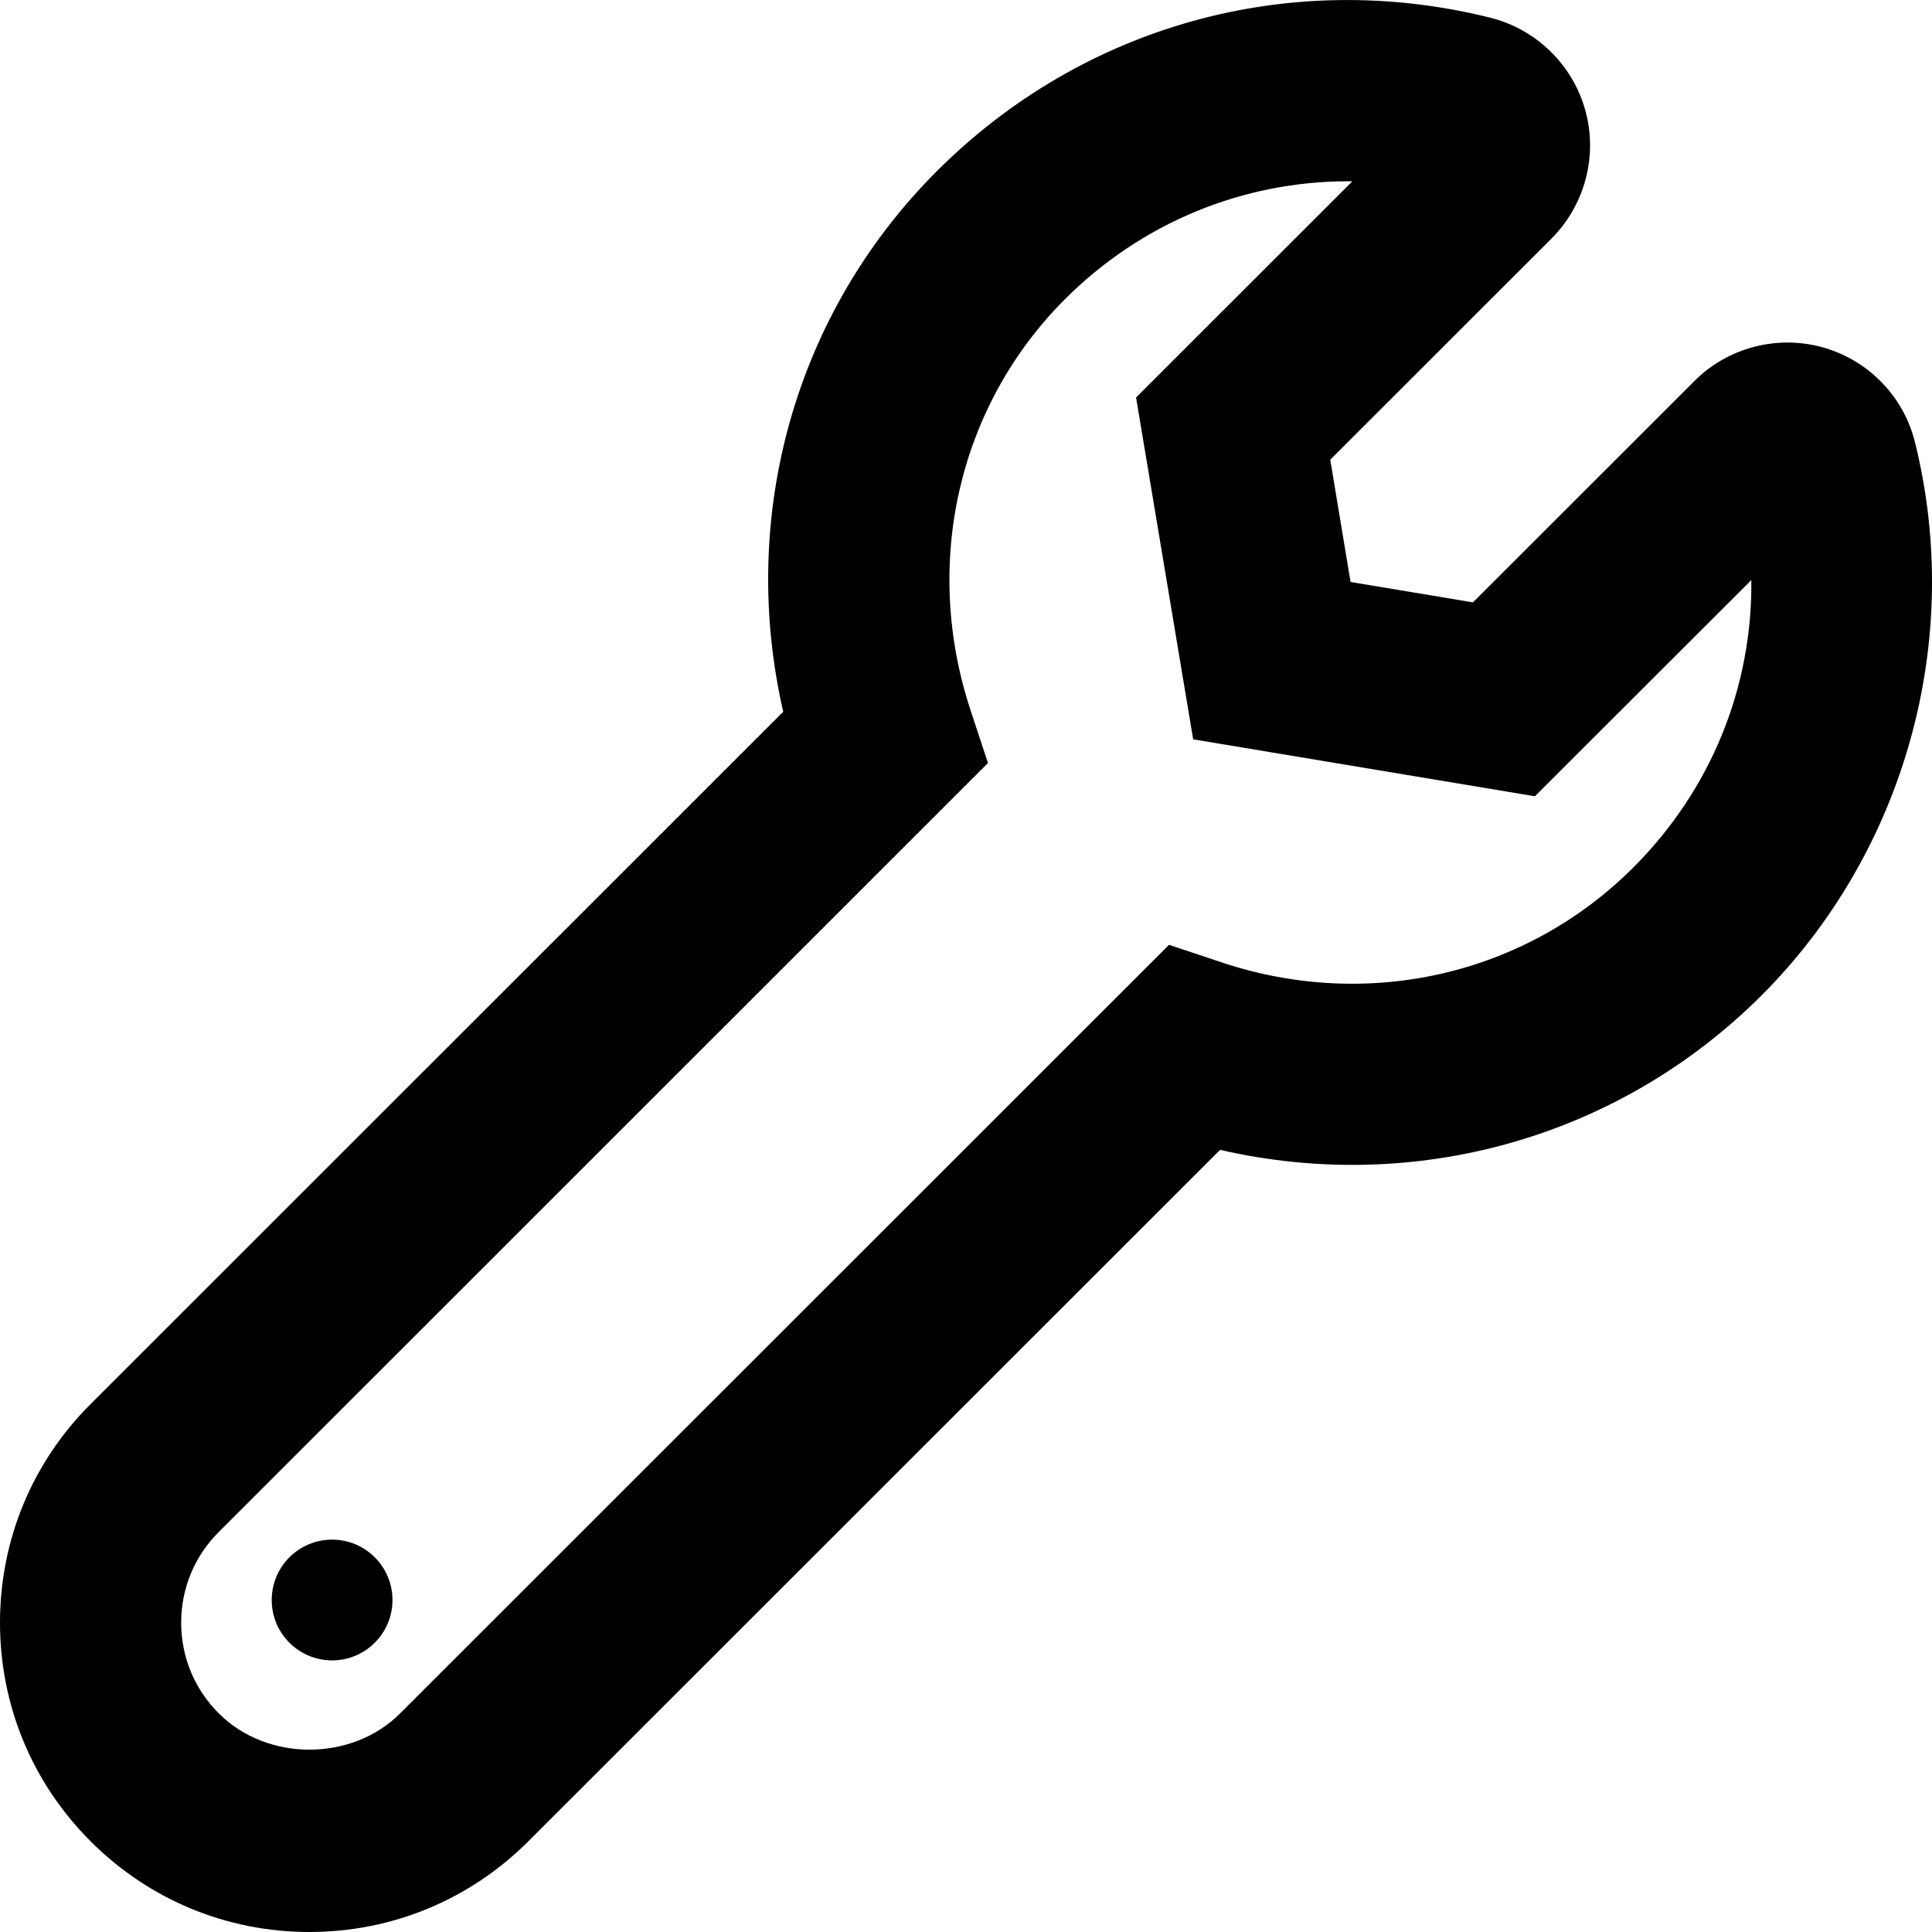
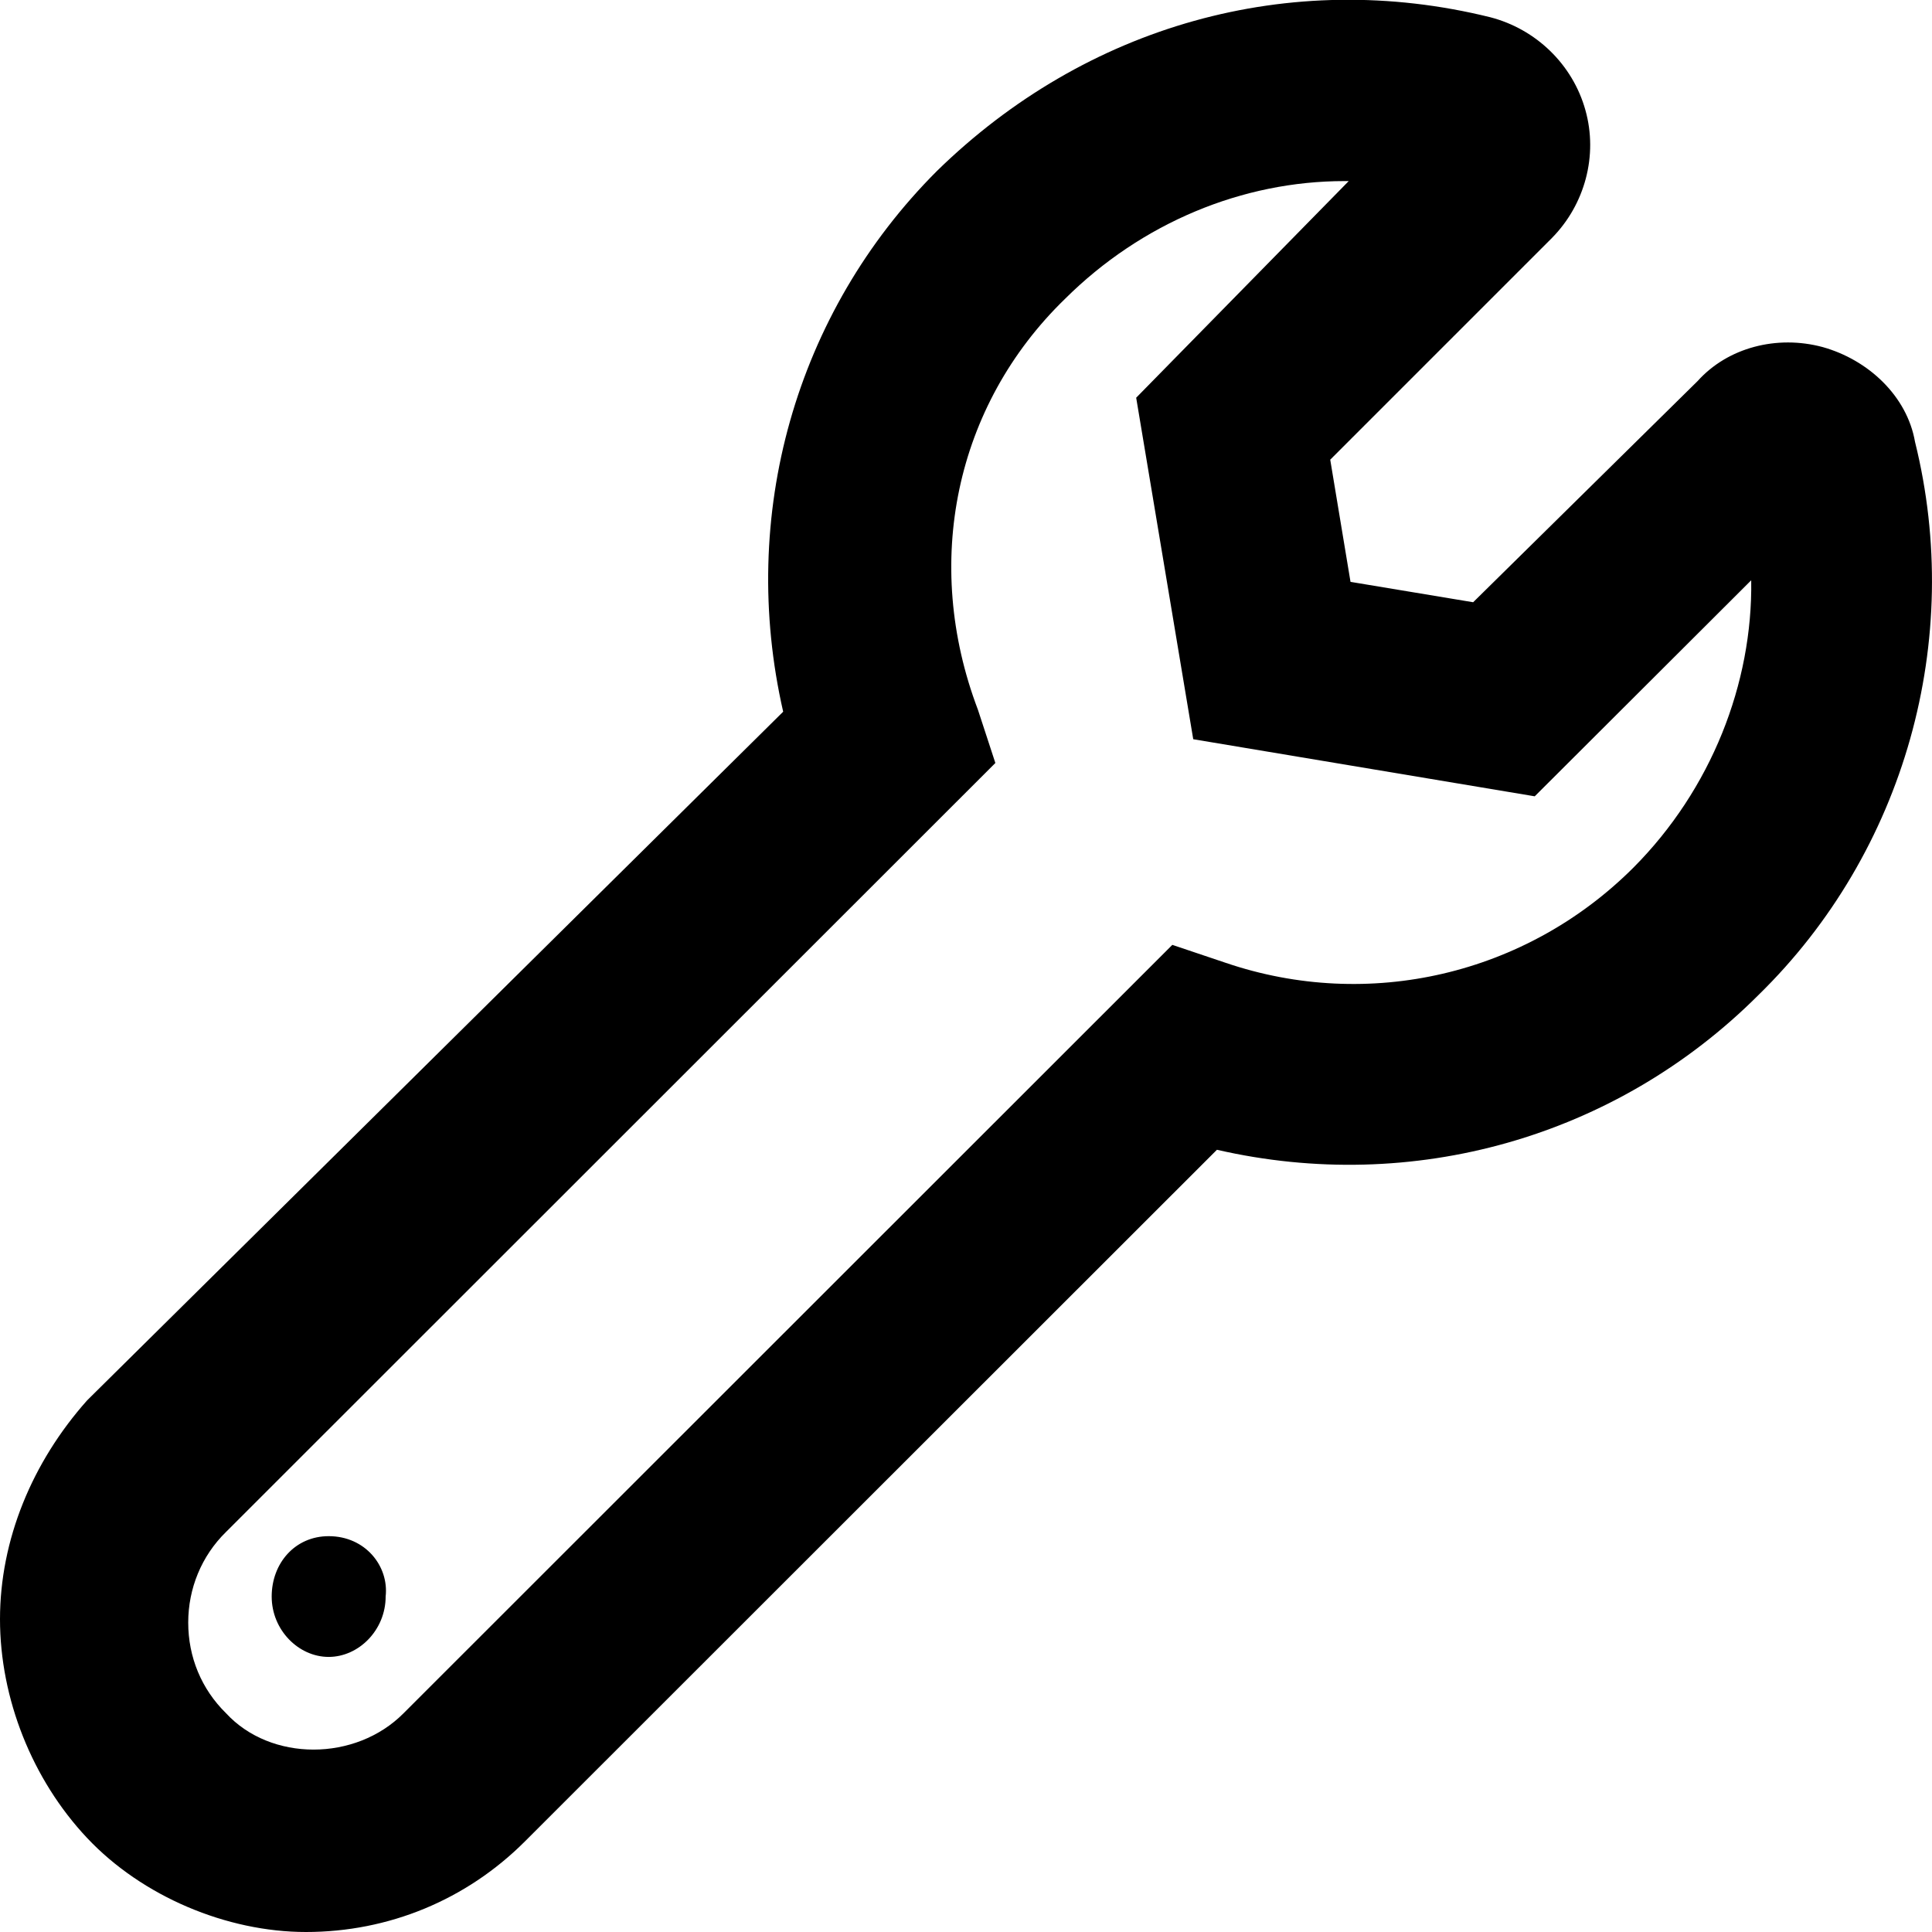
<svg xmlns="http://www.w3.org/2000/svg" viewBox="0 0 512 512">
-   <path d="M507.48 117.18c-3-12.17-12.41-21.79-24.5-25.15-12.1-3.34-25.16.11-33.97 8.97l-58.66 58.63-32.44-5.4-5.38-32.41 58.67-58.64c8.84-8.89 12.28-21.92 8.91-33.99-3.38-12.11-13.06-21.5-25.29-24.53-53.09-13.19-107.91 2.07-146.54 40.69-37.63 37.62-52.6 91.37-40.72 143.27L24.04 372.06C8.53 387.53 0 408.12 0 430.02s8.53 42.49 24.04 57.97C39.51 503.47 60.1 512 82.01 512c21.88 0 42.47-8.53 57.98-24.01l183.34-183.26c51.79 11.87 105.64-3.14 143.49-40.93 38.09-38.1 53.69-94.27 40.66-146.62zm-74.61 112.69c-28.47 28.46-70.2 38.1-109.01 25.21l-14.06-4.69-203.75 203.67c-12.85 12.84-35.29 12.81-48.07 0-6.44-6.42-9.97-14.96-9.97-24.04 0-9.08 3.53-17.61 9.97-24.03l203.84-203.78-4.63-14.03c-12.81-38.9-3.22-80.62 25.04-108.9 20.35-20.32 47.19-31.24 75.04-31.24h1.12l-57.32 57.3 15.13 90.59 90.57 15.09 57.35-57.29c.32 28.26-10.62 55.52-31.25 76.14zM88.01 408.02c-8.84 0-16 7.16-16 16s7.16 16 16 16 16-7.16 16-16-7.16-16-16-16z" />
+   <path d="M507.5 117.1c-2.1-12.13-12.37-21.75-24.5-25.13c-12.12-3.25-25.12 .125-33.1 9L390.4 159.6L357.9 154.2l-5.375-32.38l58.75-58.75c8.75-8.875 12.25-21.88 8.875-33.88c-3.375-12.13-13.12-21.5-25.25-24.63c-53.12-13.13-107.1 2.125-146.6 40.75c-37.62 37.63-52.62 91.38-40.75 143.3L23.1 371.1C8.5 387.5 0 408.1 0 429.1s8.5 42.5 23.1 58S60.12 512 81.1 512c21.88 0 42.5-8.5 58-24l183.4-183.3c51.75 11.88 105.6-3.125 143.5-41C504.9 225.7 520.5 169.5 507.5 117.1zM432.9 229.9c-28.5 28.5-70.25 38.13-108.1 25.25l-14.12-4.75l-203.7 203.6c-12.75 12.88-35.25 12.88-47.1 0c-6.499-6.375-9.999-14.88-9.999-24c0-9 3.5-17.63 9.999-24l203.9-203.8l-4.625-14.13C244.4 149.2 253.1 107.5 282.2 79.24c20.37-20.25 47.12-31.25 74.1-31.25h1.125L301.1 105.4l15.12 90.5l90.5 15.13l57.37-57.25C464.5 181.1 453.5 209.2 432.9 229.9zM87.1 407.1c-8.875 0-15.1 7.125-15.1 16c0 8.875 7.125 16 15.1 16s15.1-7.125 15.1-16C103.1 415.1 96.87 407.1 87.1 407.1z" />
</svg>
